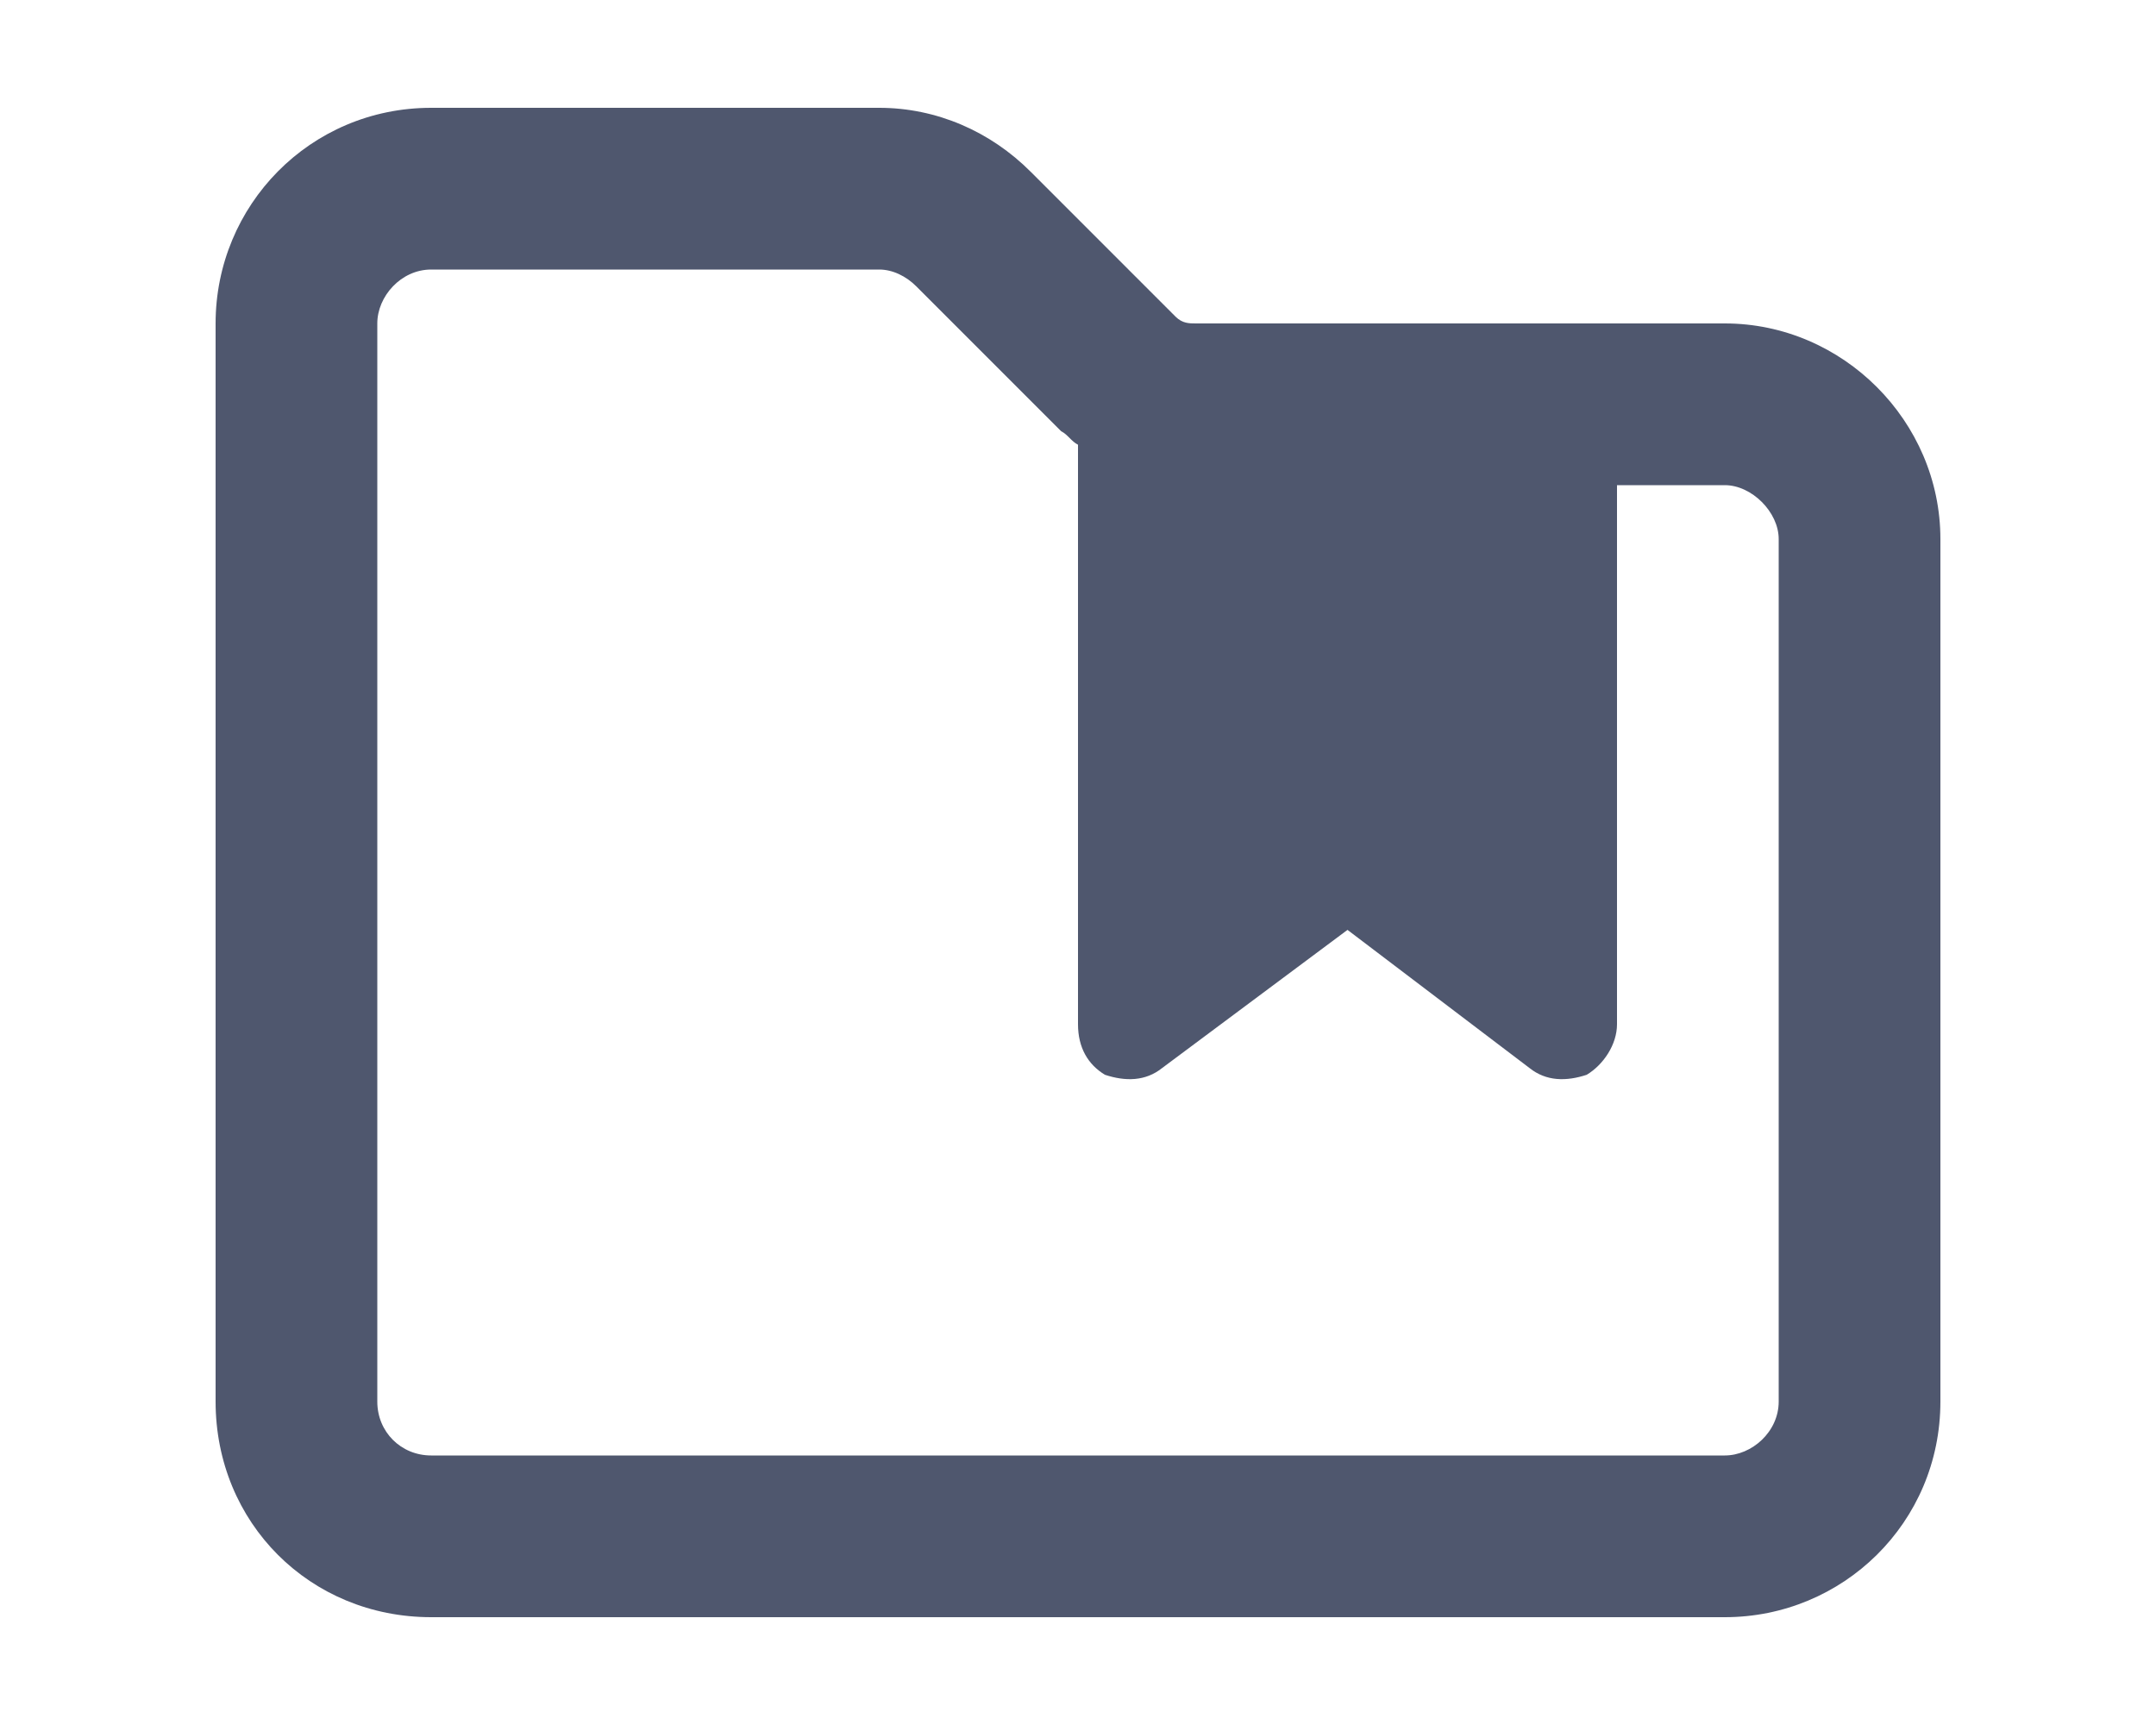
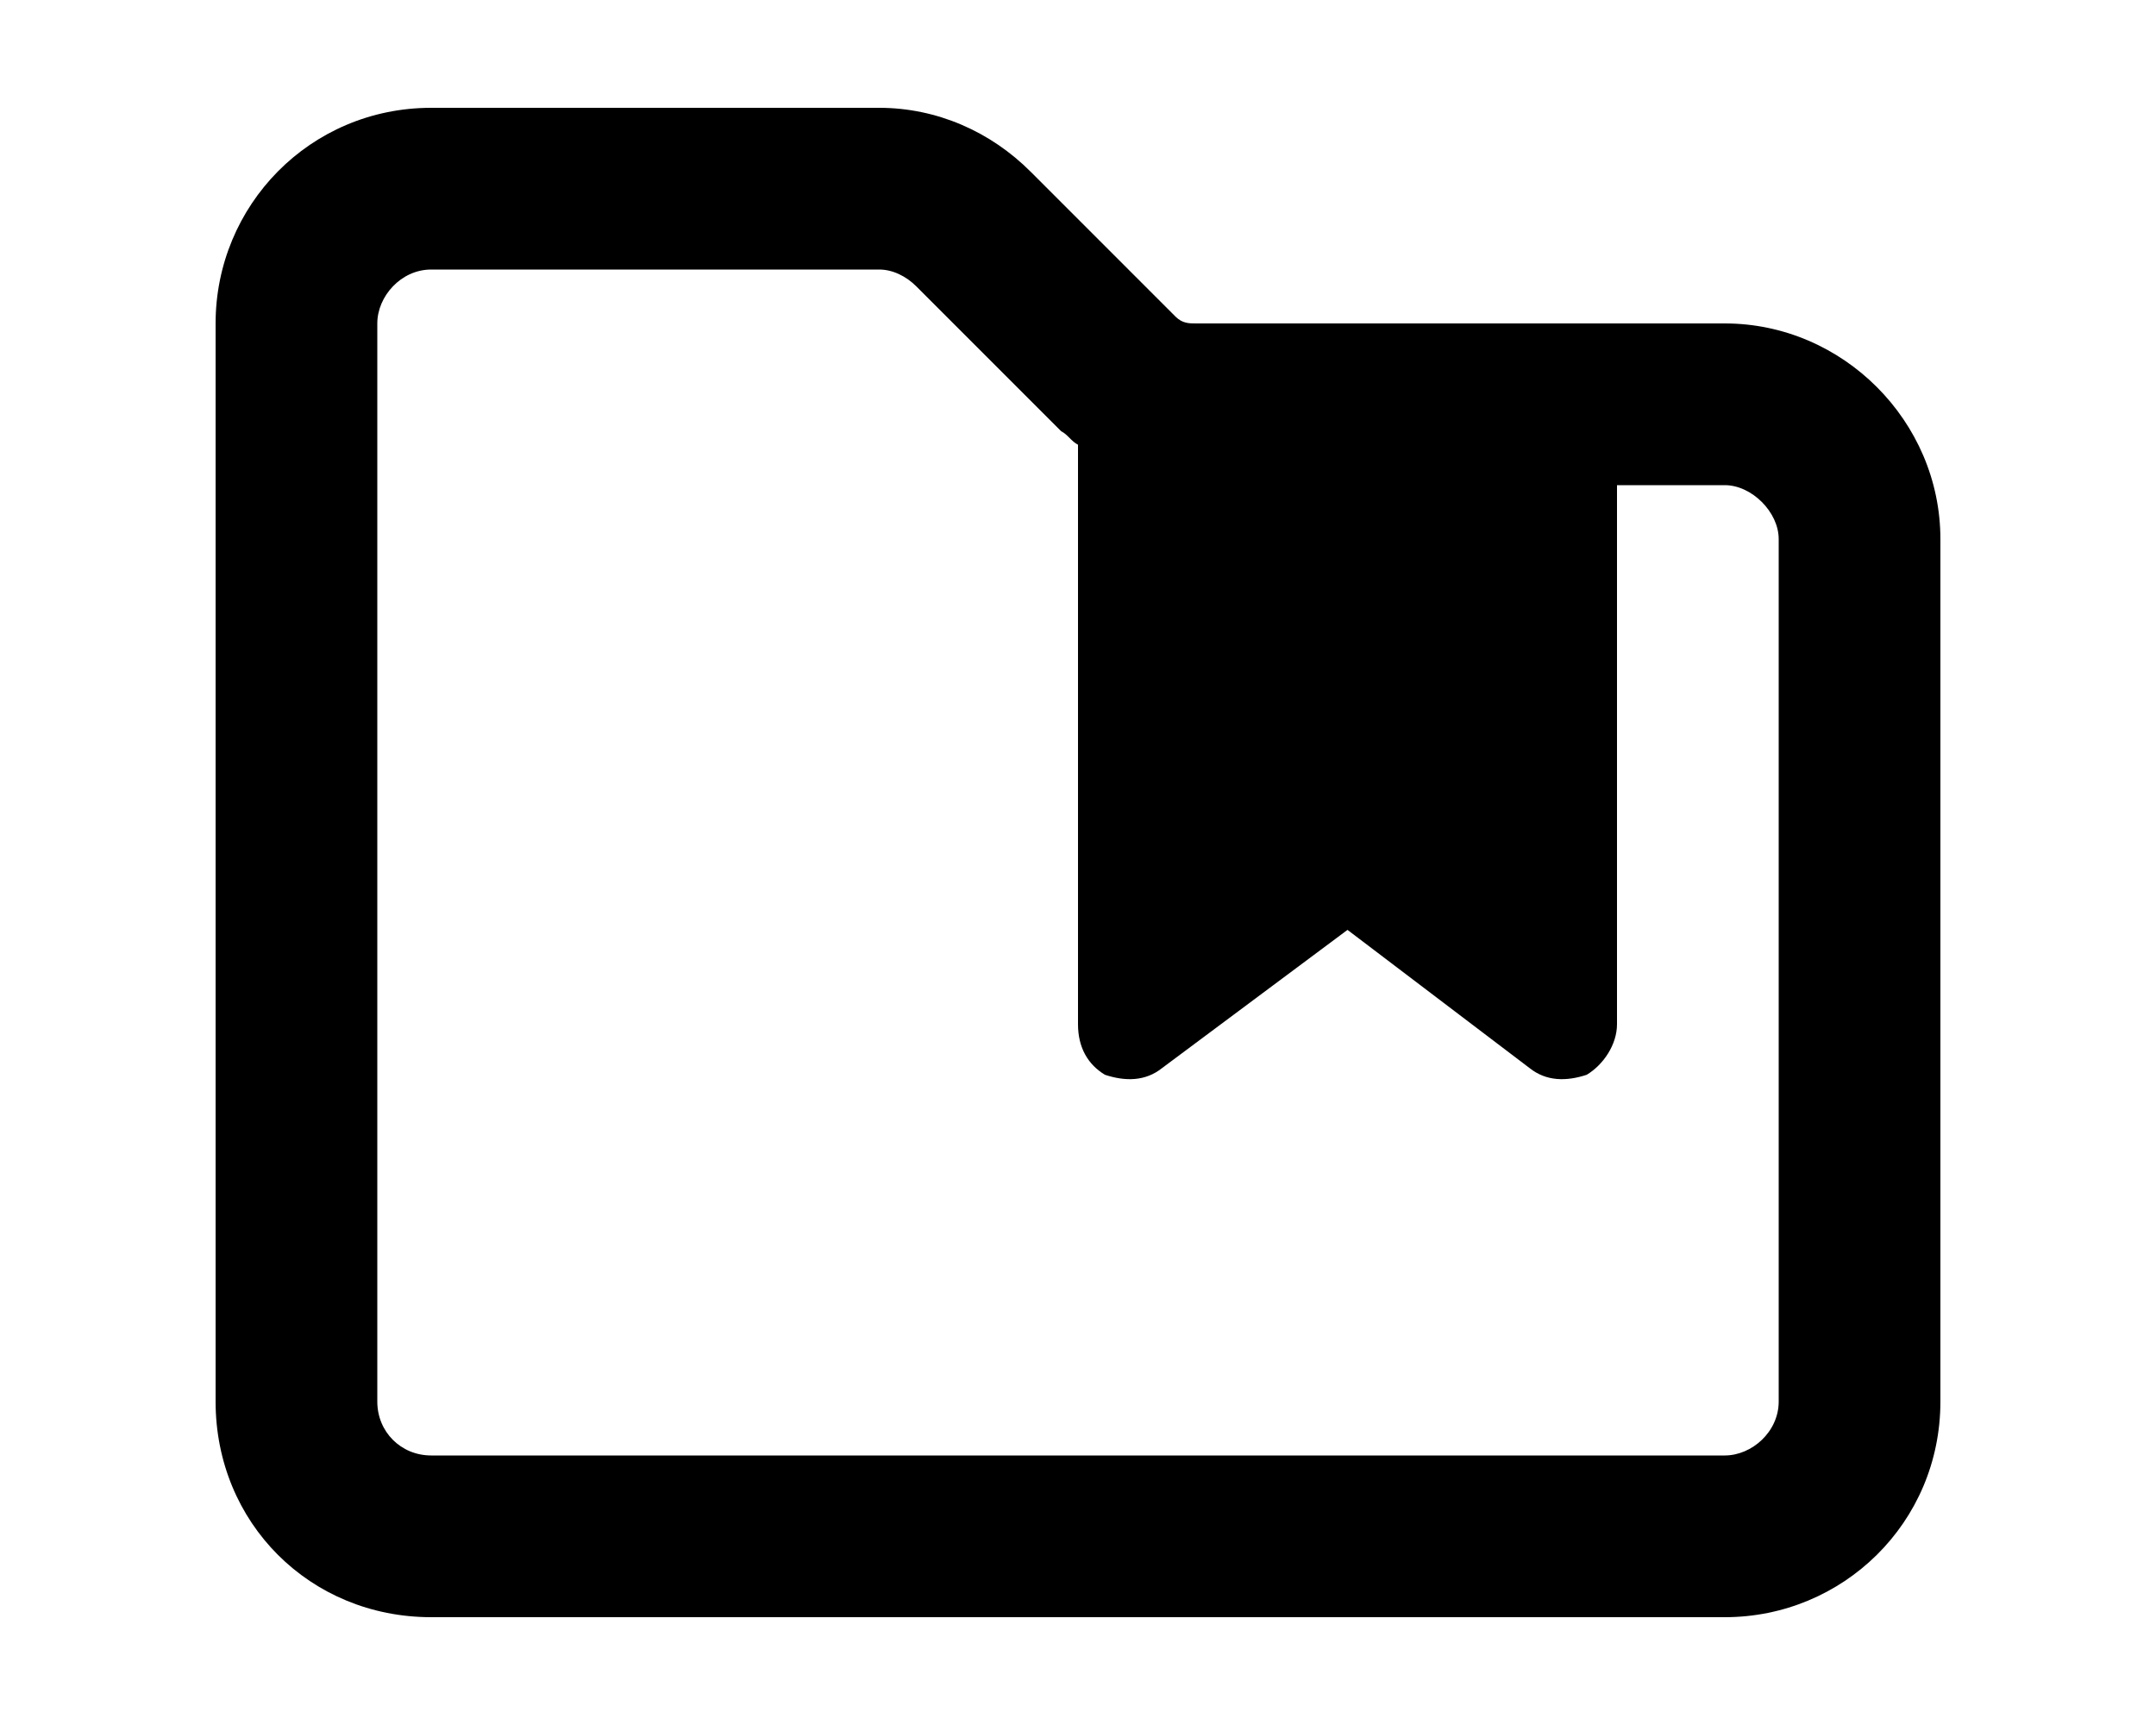
<svg xmlns="http://www.w3.org/2000/svg" width="20" height="16" viewBox="0 0 20 16" fill="none">
-   <path d="M9.844 4L8.5 2.656C8.406 2.562 8.281 2.5 8.156 2.5H4C3.719 2.5 3.5 2.75 3.5 3V13C3.5 13.281 3.719 13.5 4 13.5H16C16.25 13.5 16.5 13.281 16.5 13V5C16.5 4.75 16.25 4.5 16 4.5H15V9.5C15 9.688 14.875 9.875 14.719 9.969C14.531 10.031 14.344 10.031 14.188 9.906L12.5 8.625L10.781 9.906C10.625 10.031 10.438 10.031 10.25 9.969C10.094 9.875 10 9.719 10 9.5V4.125C9.938 4.094 9.906 4.031 9.844 4ZM10.906 2.938C10.969 3 11.031 3 11.094 3H16C17.094 3 18 3.906 18 5V13C18 14.125 17.094 15 16 15H4C2.875 15 2 14.125 2 13V3C2 1.906 2.875 1 4 1H8.156C8.688 1 9.188 1.219 9.562 1.594L10.906 2.938Z" fill="#4F576E" />
+   <path d="M9.844 4L8.5 2.656C8.406 2.562 8.281 2.5 8.156 2.5H4C3.719 2.5 3.5 2.75 3.5 3V13C3.5 13.281 3.719 13.5 4 13.5H16C16.25 13.5 16.5 13.281 16.5 13V5C16.5 4.75 16.25 4.5 16 4.5H15V9.5C15 9.688 14.875 9.875 14.719 9.969C14.531 10.031 14.344 10.031 14.188 9.906L12.5 8.625L10.781 9.906C10.625 10.031 10.438 10.031 10.25 9.969C10.094 9.875 10 9.719 10 9.5V4.125C9.938 4.094 9.906 4.031 9.844 4ZM10.906 2.938C10.969 3 11.031 3 11.094 3H16C17.094 3 18 3.906 18 5V13C18 14.125 17.094 15 16 15H4C2.875 15 2 14.125 2 13V3C2 1.906 2.875 1 4 1H8.156C8.688 1 9.188 1.219 9.562 1.594L10.906 2.938Z" fill="currentColor" />
</svg>
